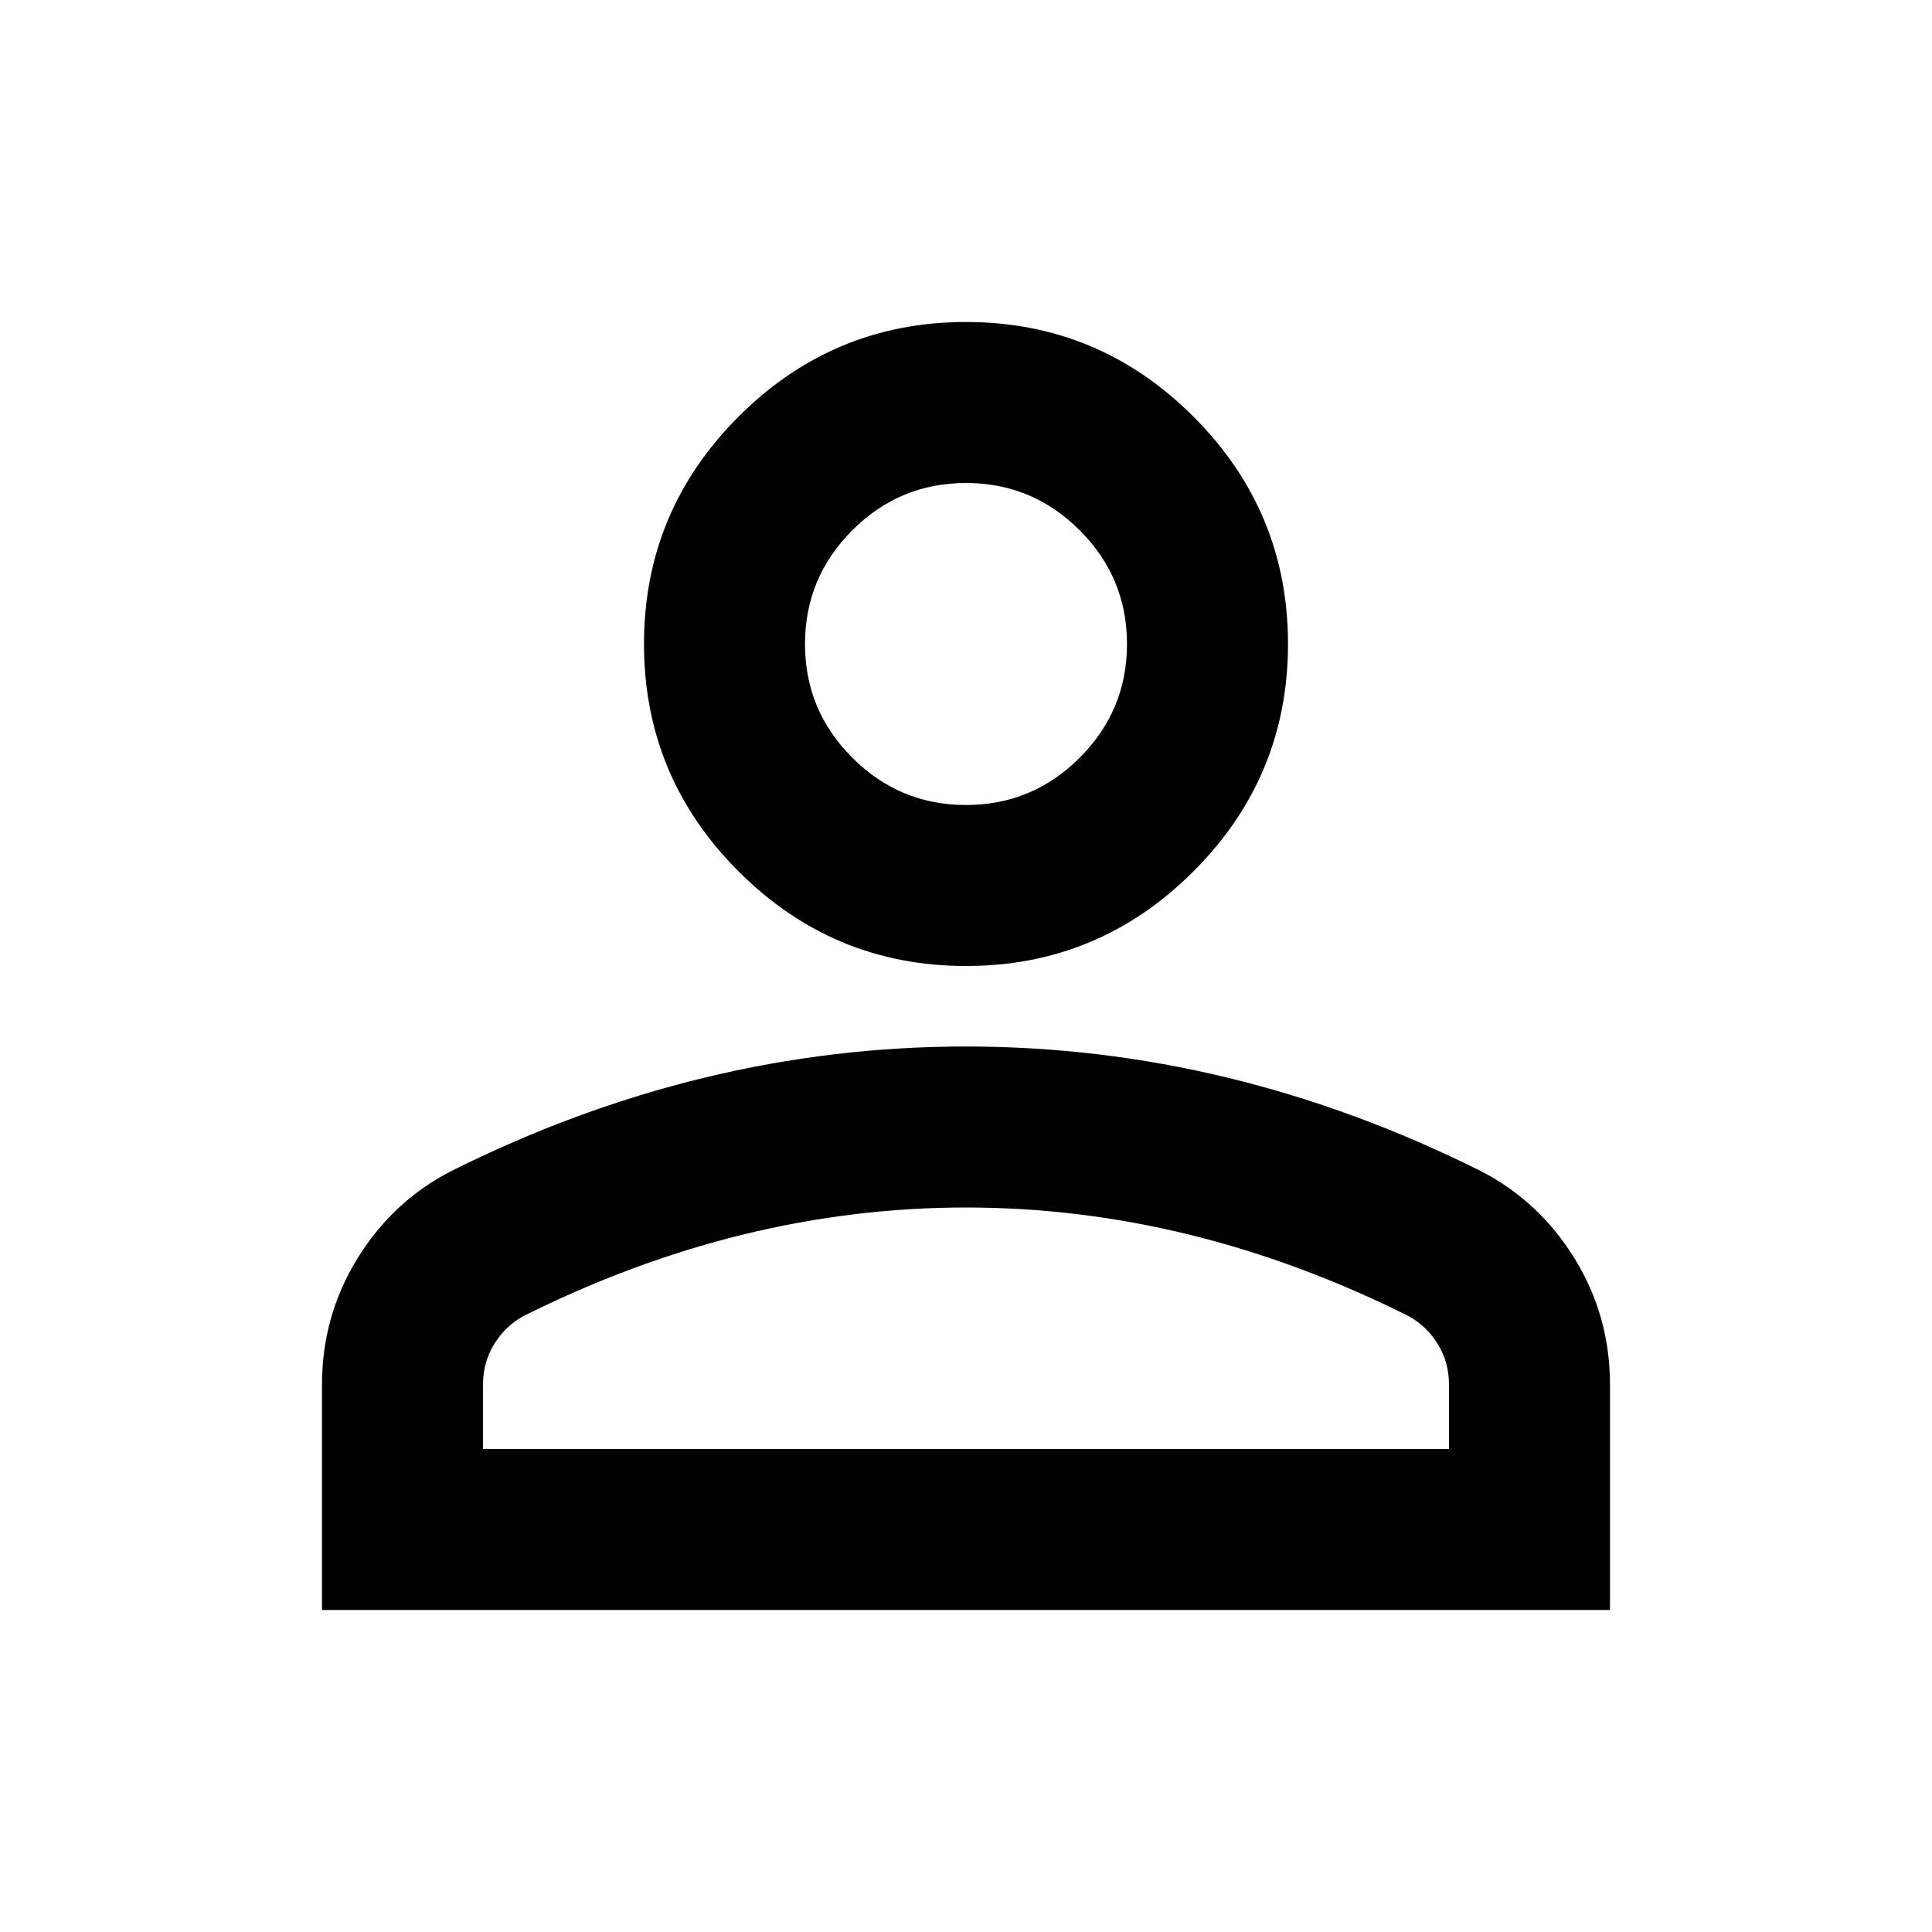
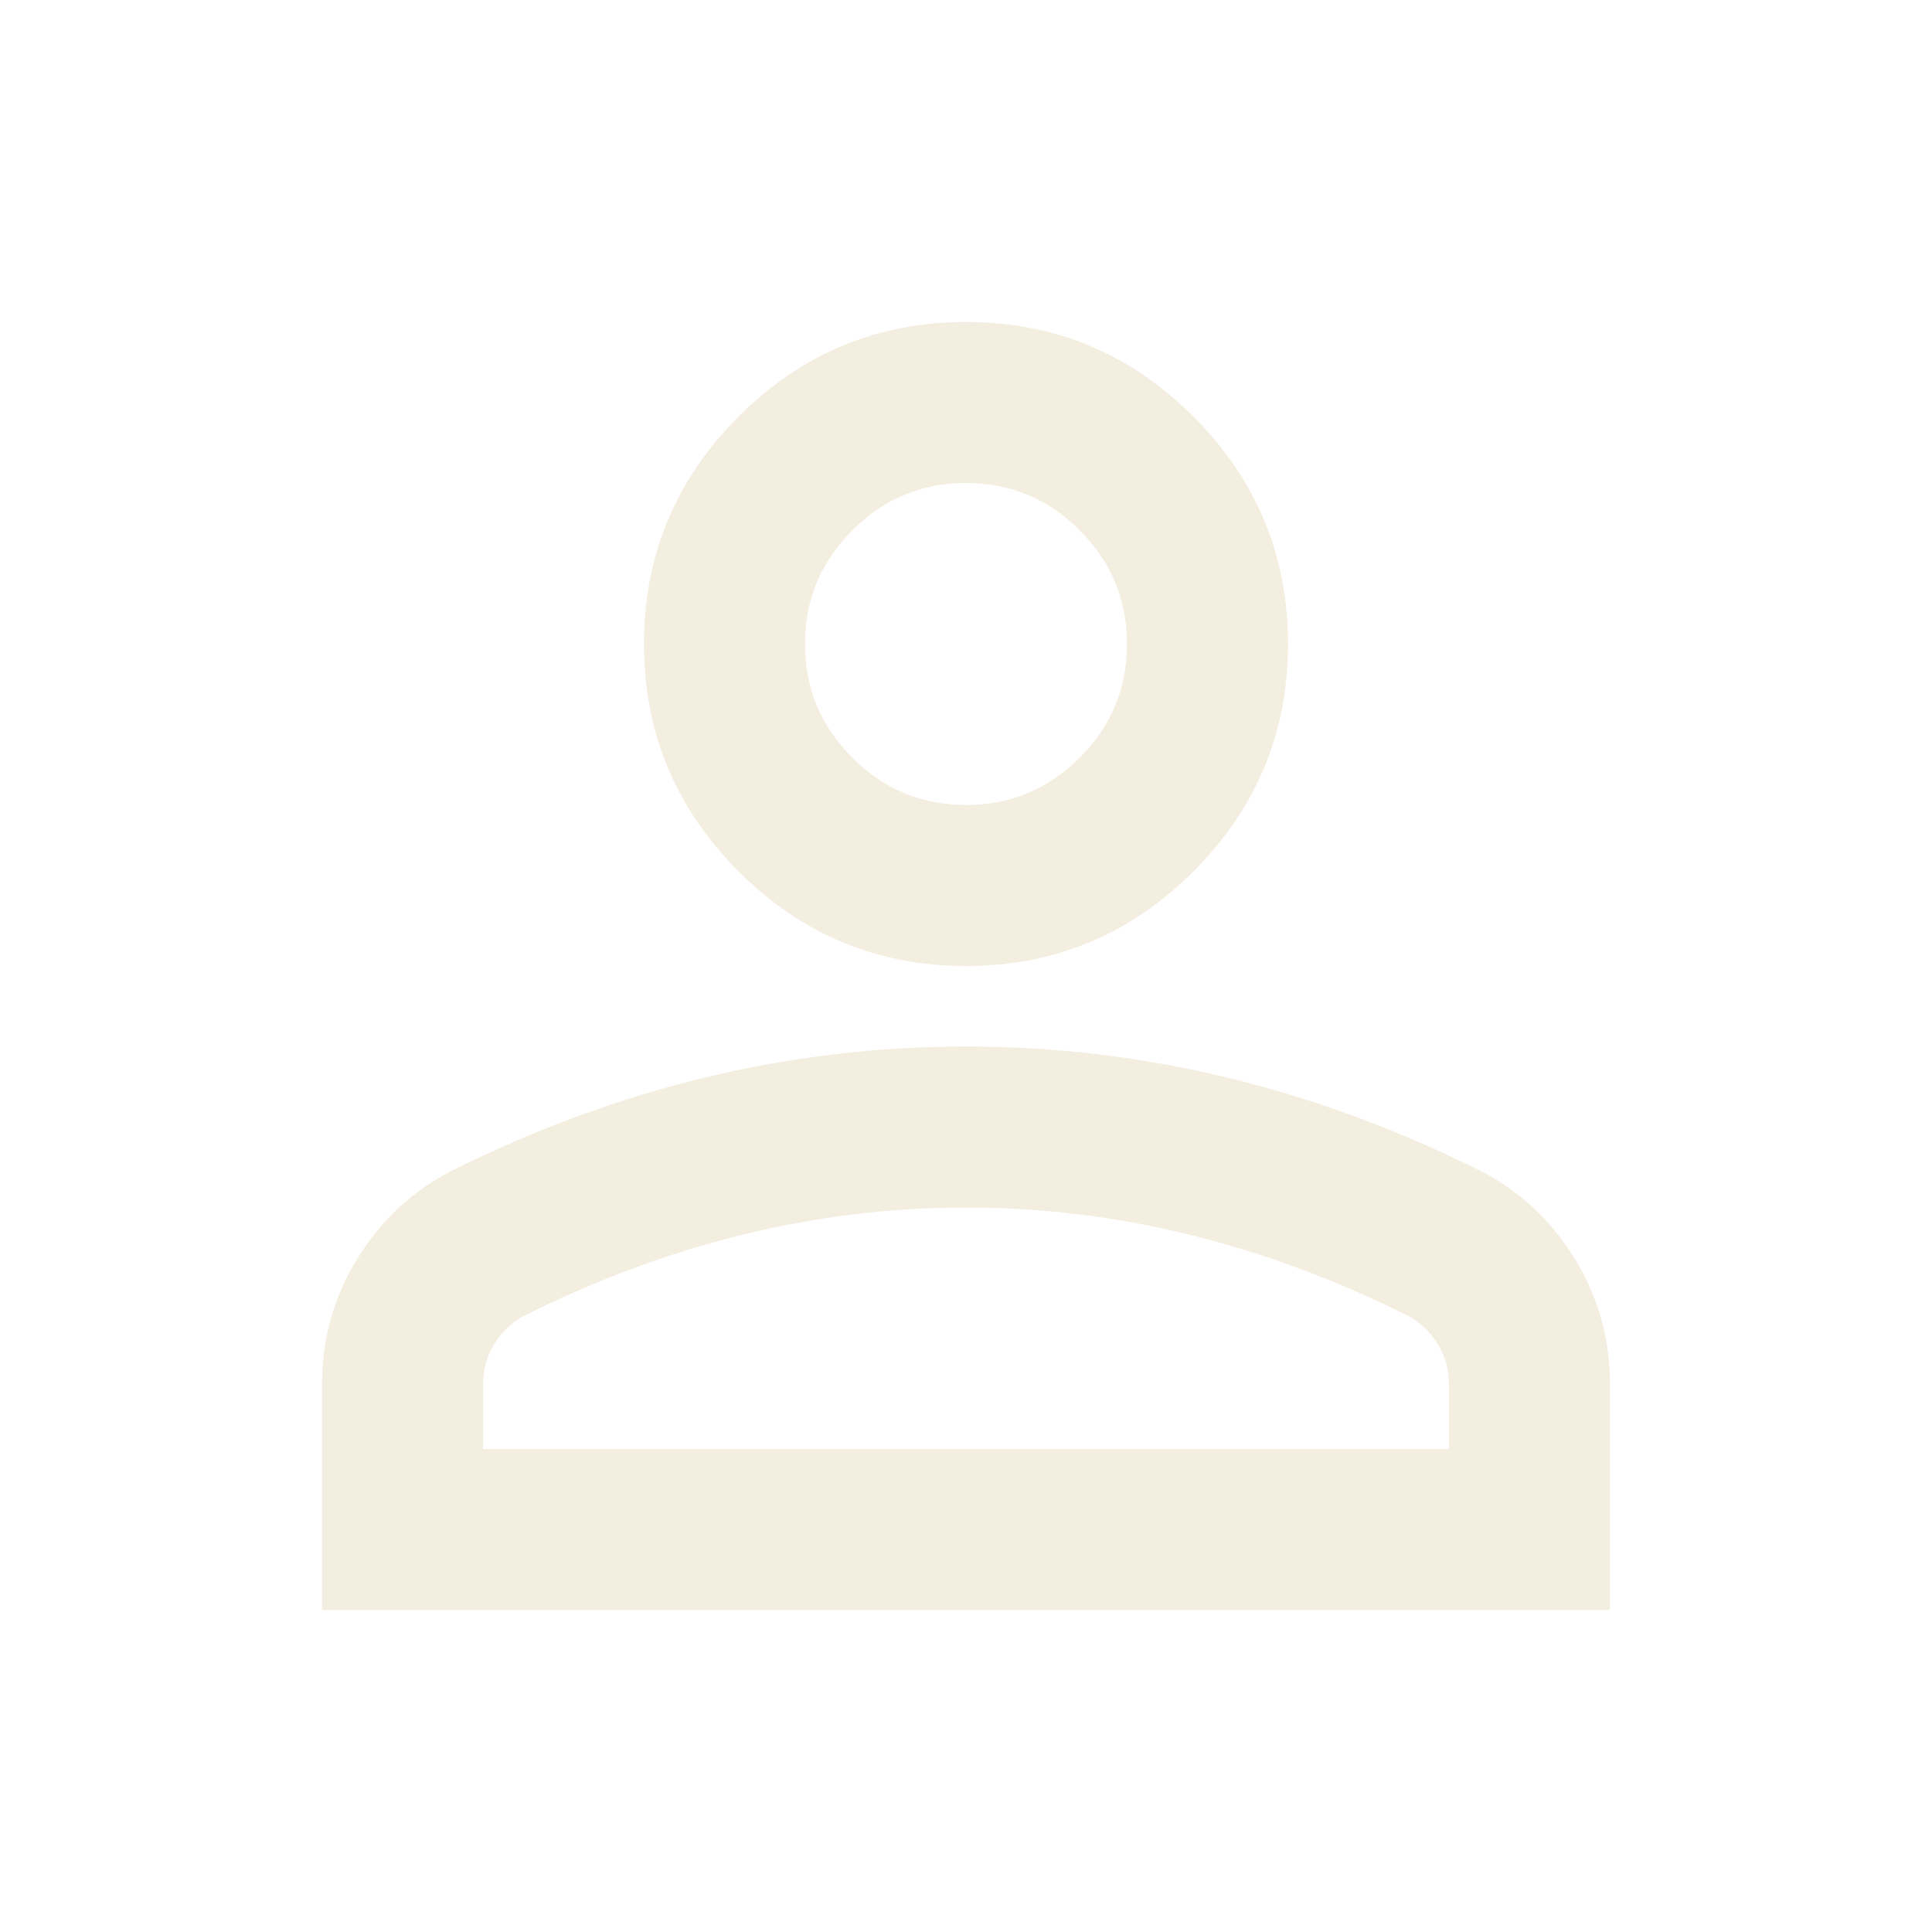
<svg xmlns="http://www.w3.org/2000/svg" height="24" viewBox="0 -960 960 960" width="24">
-   <path d="M480-480q-66 0-113-47t-47-113q0-66 47-113t113-47q66 0 113 47t47 113q0 66-47 113t-113 47ZM160-160v-112q0-34 17.5-62.5T224-378q62-31 126-46.5T480-440q66 0 130 15.5T736-378q29 15 46.5 43.5T800-272v112H160Zm80-80h480v-32q0-11-5.5-20T700-306q-54-27-109-40.5T480-360q-56 0-111 13.5T260-306q-9 5-14.5 14t-5.5 20v32Zm240-320q33 0 56.5-23.5T560-640q0-33-23.5-56.5T480-720q-33 0-56.5 23.5T400-640q0 33 23.5 56.5T480-560Zm0-80Zm0 400Z" />
+   <path style="fill: #F4EEE0;" d="M480-480q-66 0-113-47t-47-113q0-66 47-113t113-47q66 0 113 47t47 113q0 66-47 113t-113 47ZM160-160v-112q0-34 17.5-62.5T224-378q62-31 126-46.5T480-440q66 0 130 15.5T736-378q29 15 46.5 43.5T800-272v112H160Zm80-80h480v-32q0-11-5.5-20T700-306q-54-27-109-40.5T480-360q-56 0-111 13.5T260-306q-9 5-14.5 14t-5.5 20v32Zm240-320q33 0 56.5-23.5T560-640q0-33-23.5-56.5T480-720q-33 0-56.5 23.5T400-640q0 33 23.5 56.5T480-560Zm0-80Zm0 400Z" />
</svg>
